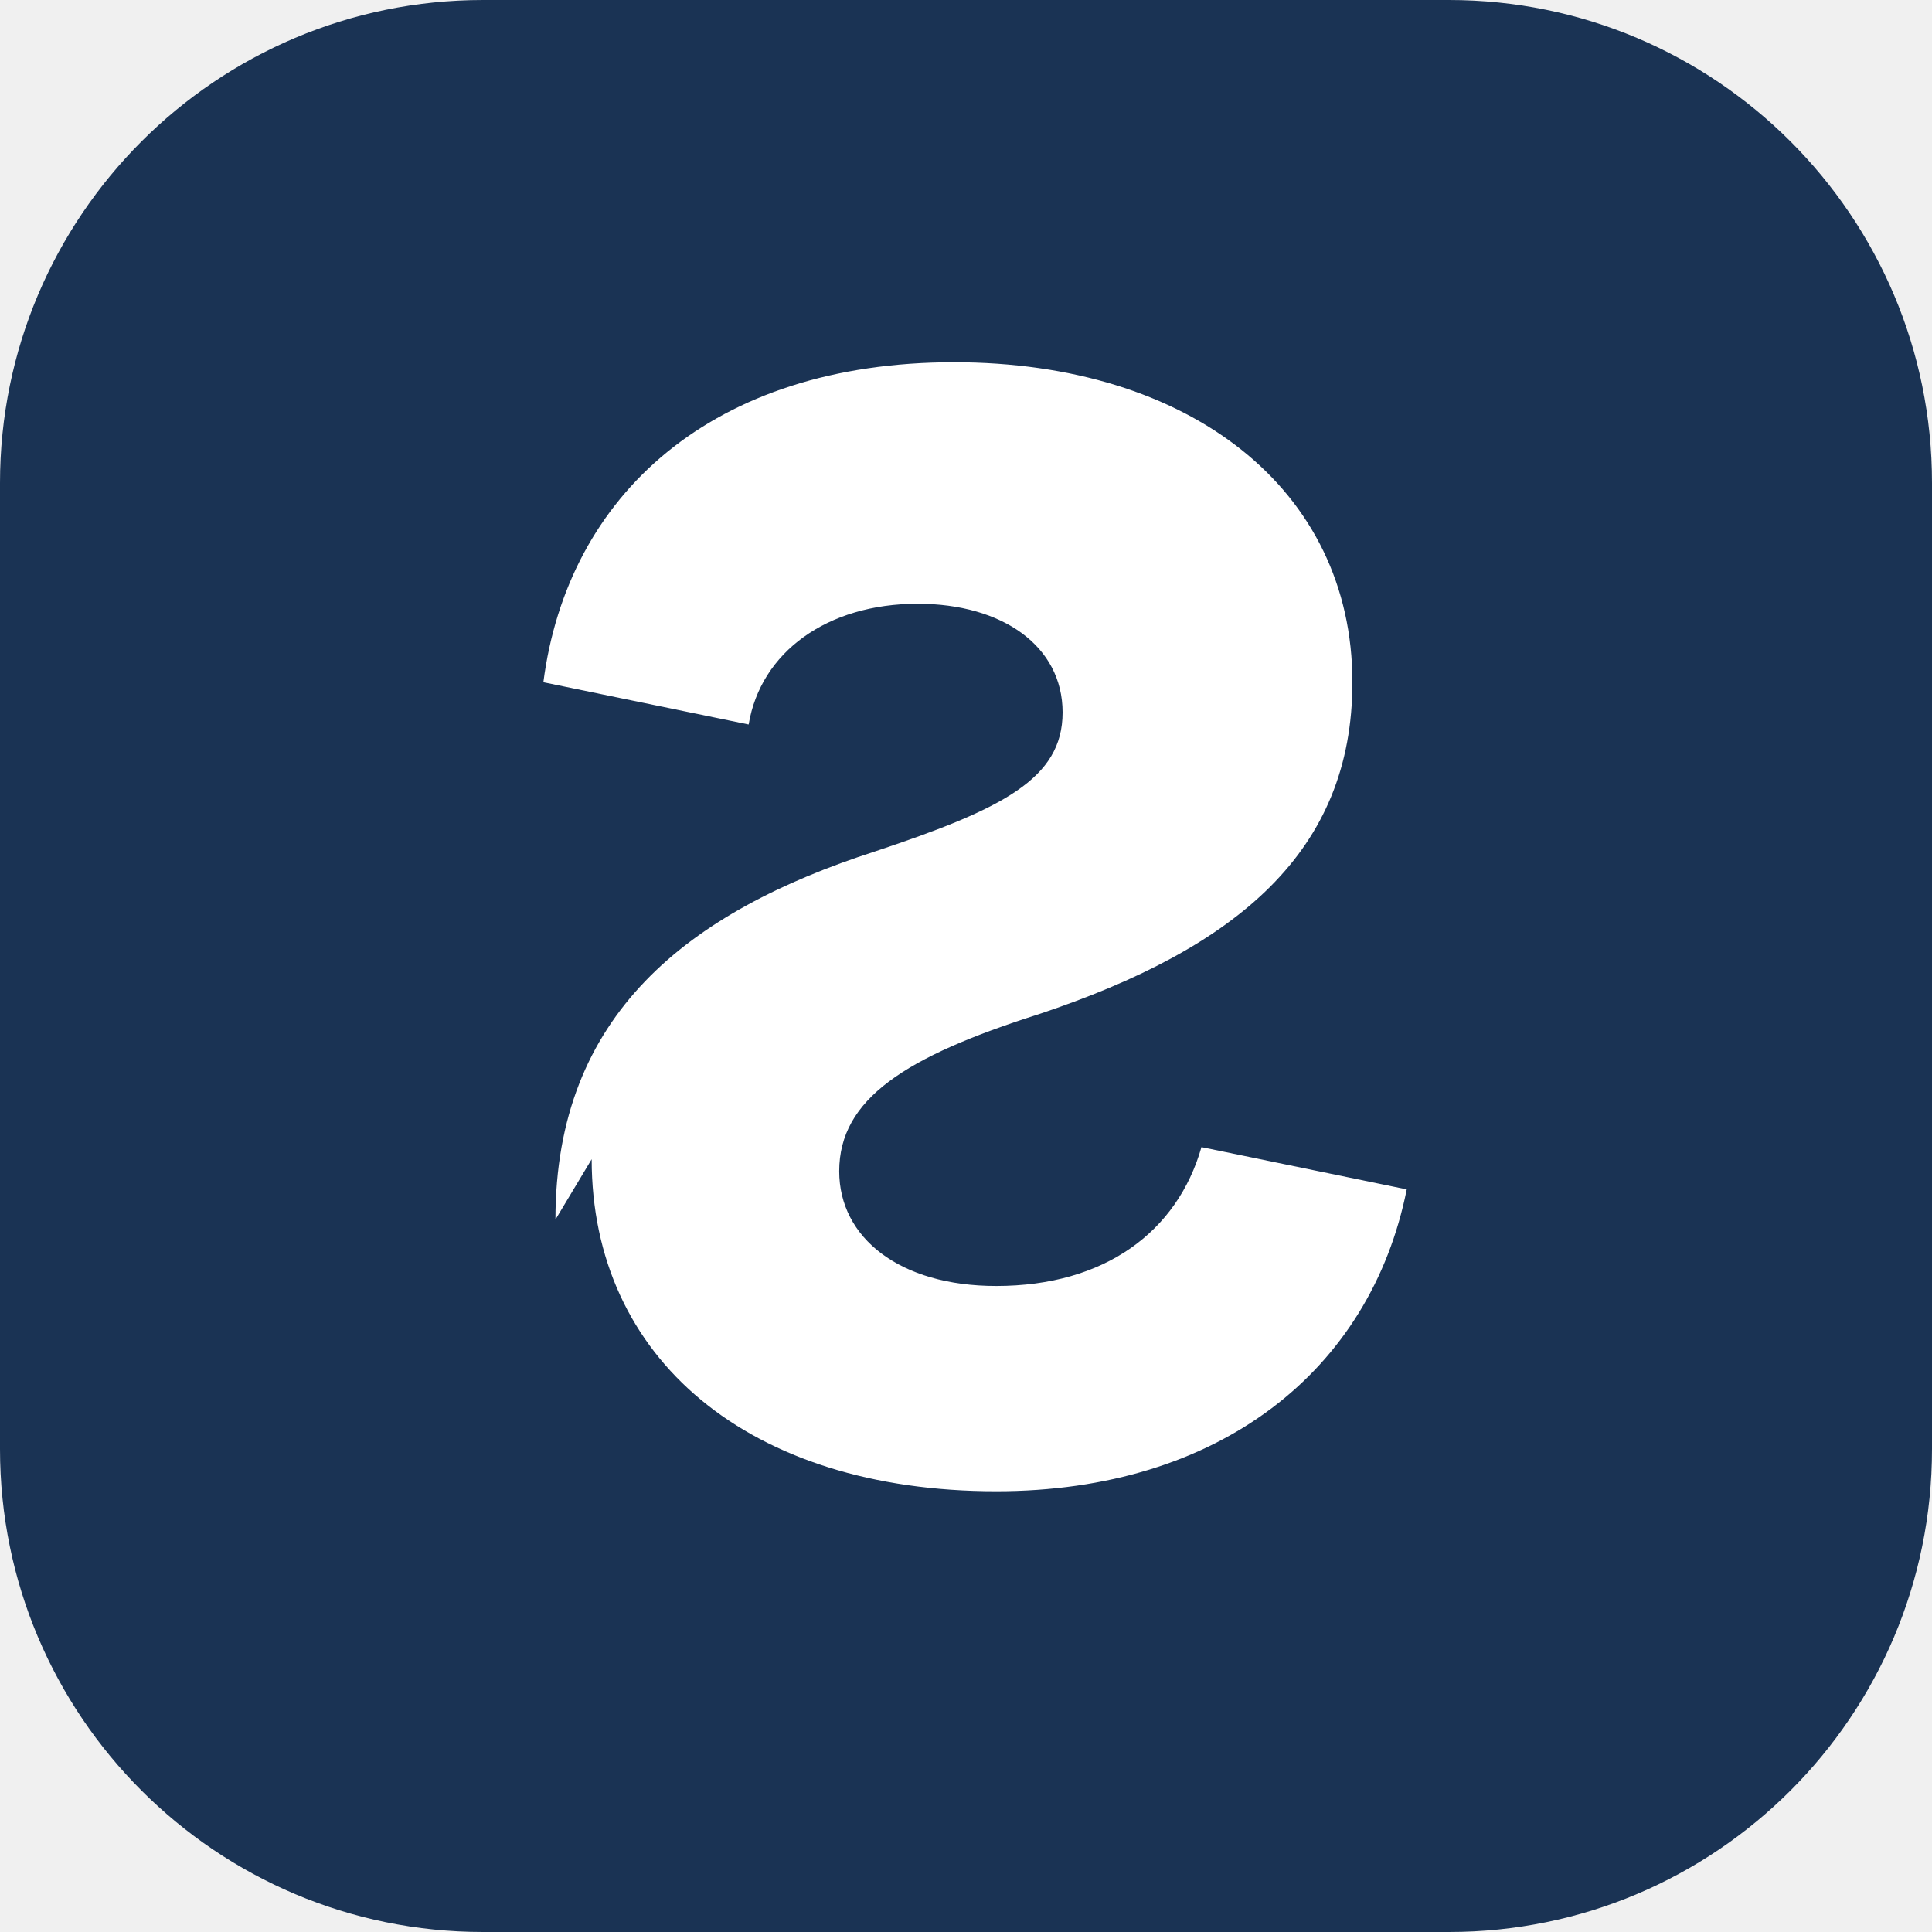
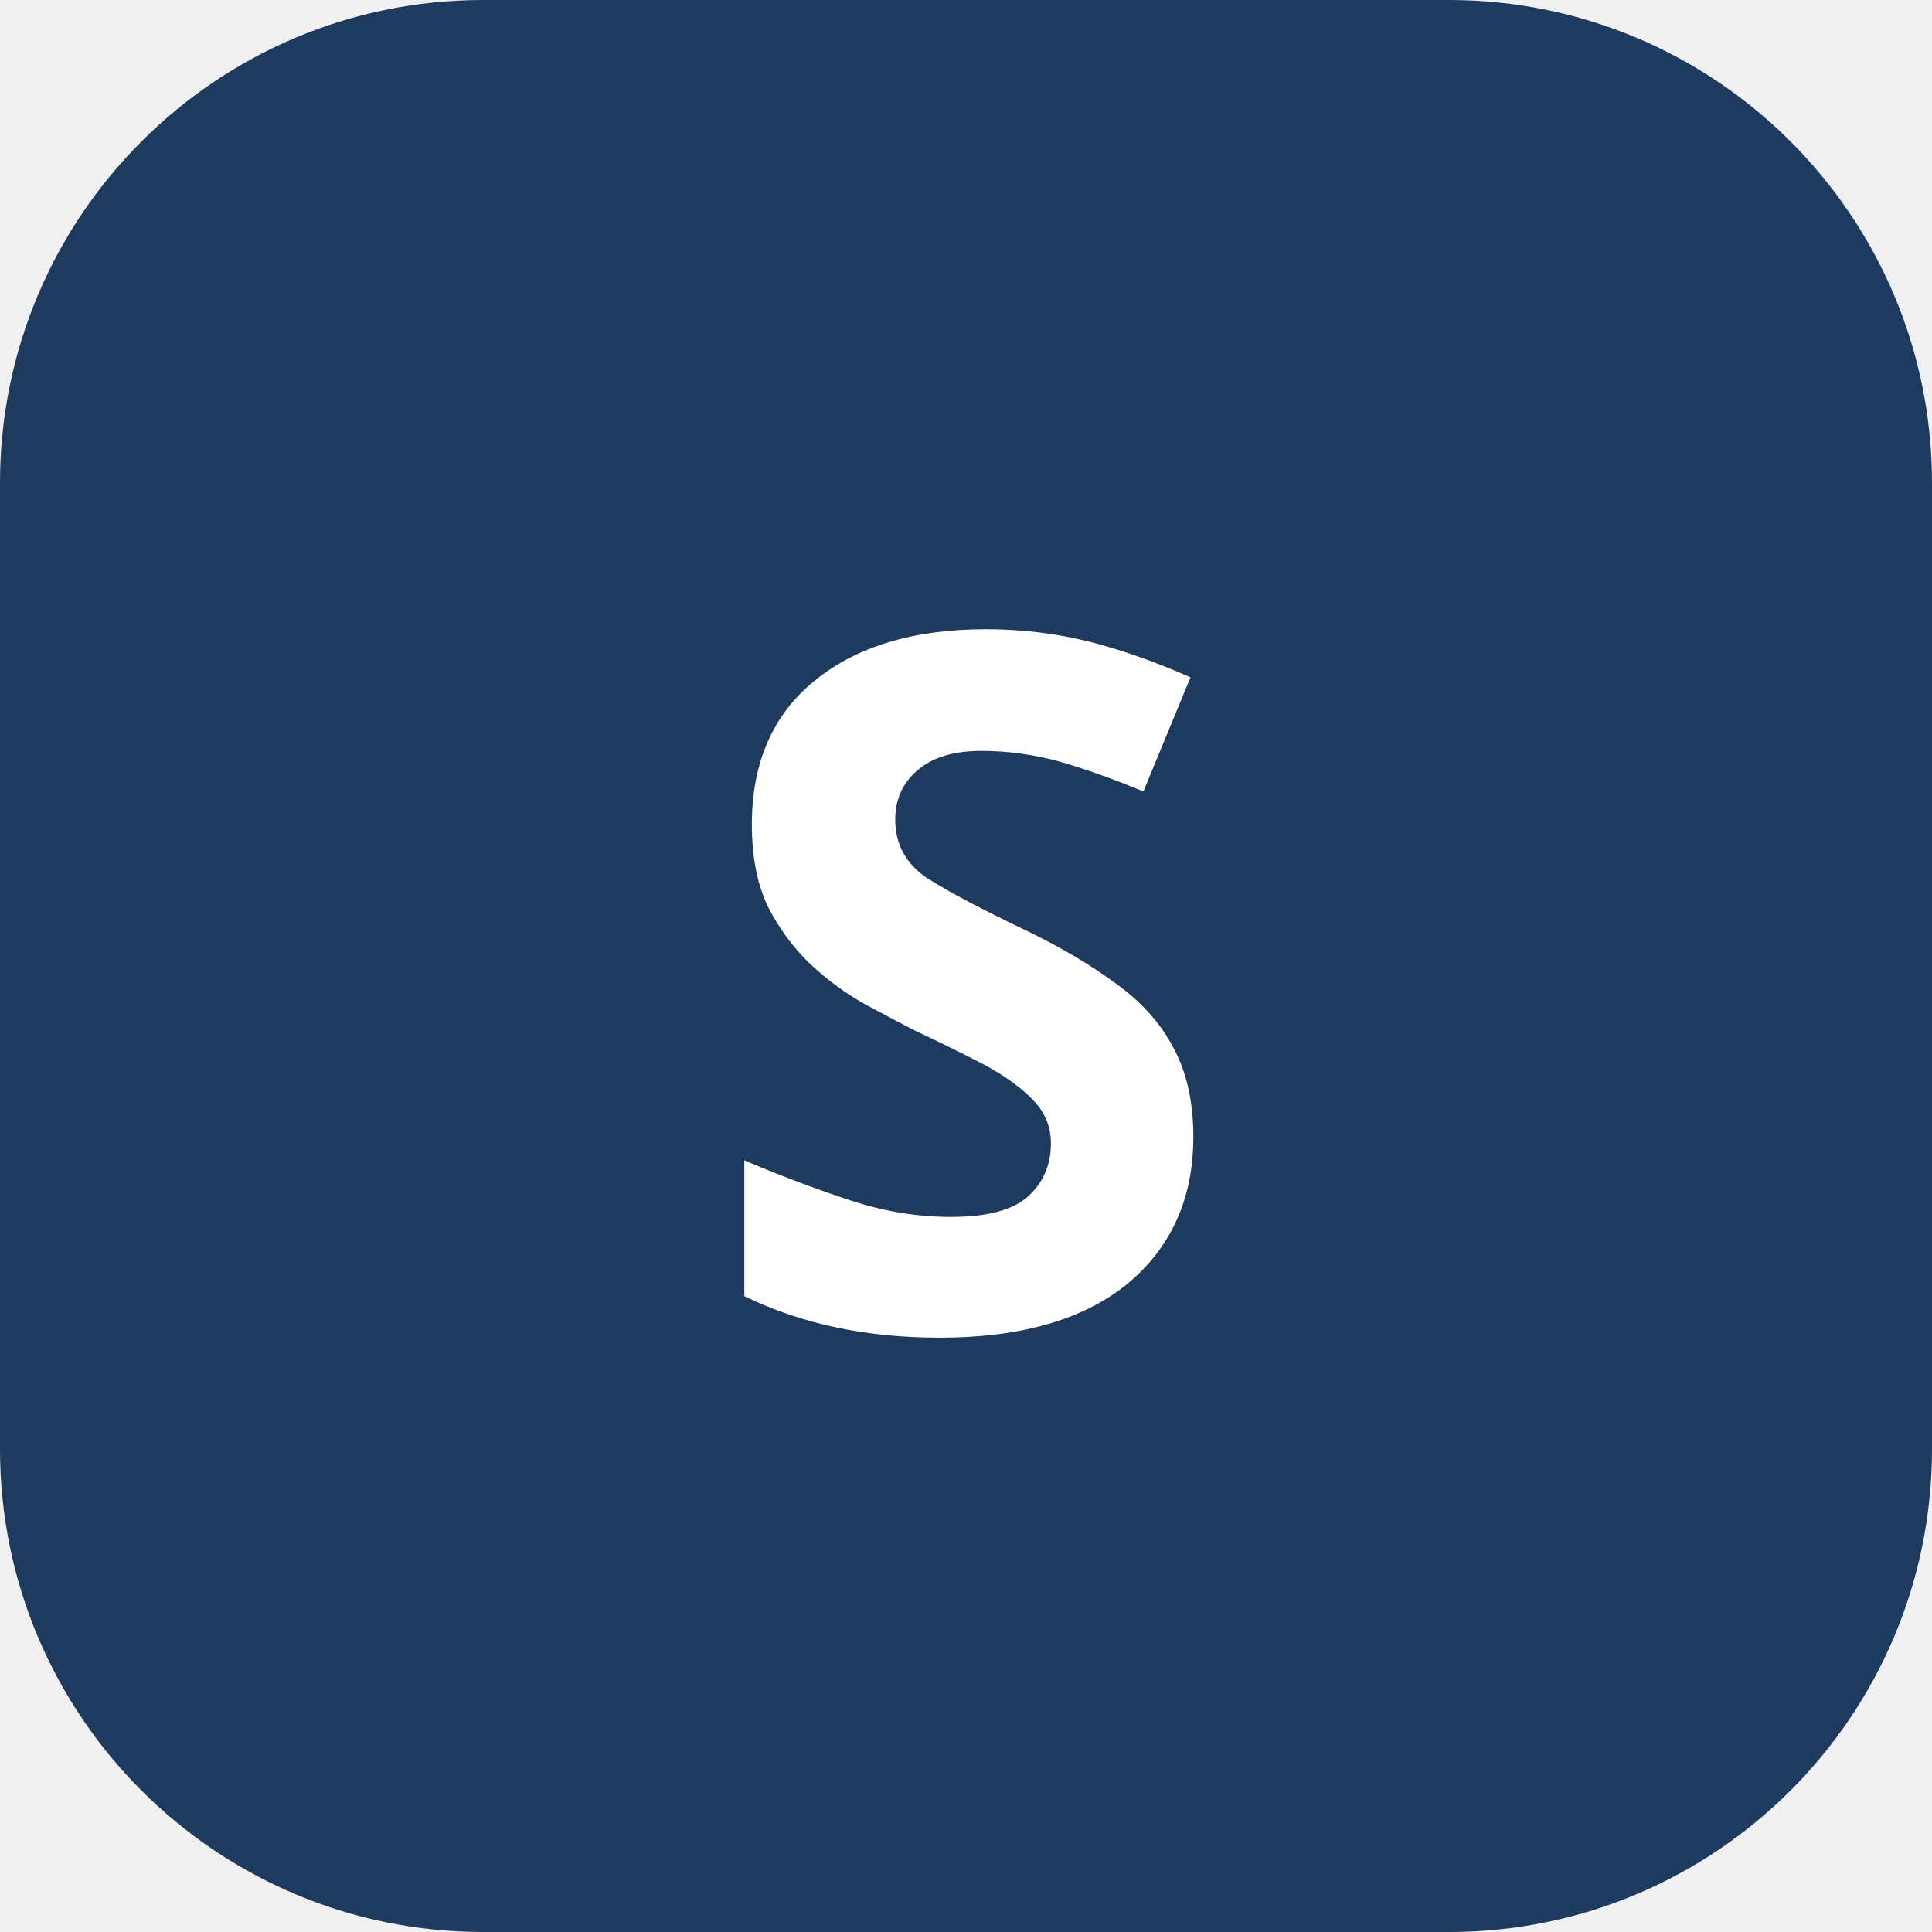
<svg xmlns="http://www.w3.org/2000/svg" viewBox="0 0 32 32" fill="none">
-   <rect width="32" height="32" rx="8" fill="#1A3354" />
-   <path d="M9.2 20.2c0-3.4 2.2-5.1 5.3-6.1 2.1-.7 3.1-1.2 3.1-2.3 0-1.1-1-1.8-2.4-1.8-1.5 0-2.6.8-2.8 2l-3.4-.7C9.4 8.2 11.8 6 15.8 6c3.9 0 6.6 2.1 6.6 5.3 0 2.8-1.9 4.4-5.2 5.5-2.2.7-3.3 1.4-3.3 2.6 0 1.1 1 1.9 2.6 1.9 1.8 0 3-.9 3.4-2.3l3.4.7c-.6 3-3.1 5-6.8 5-4.1 0-6.7-2.2-6.7-5.5z" fill="#FFFFFF" />
+   <rect width="32" height="32" rx="8" fill="#1e3a5f" />
+   <text x="16" y="22" text-anchor="middle" fill="white" font-family="system-ui, sans-serif" font-size="16" font-weight="700">S</text>
</svg>
